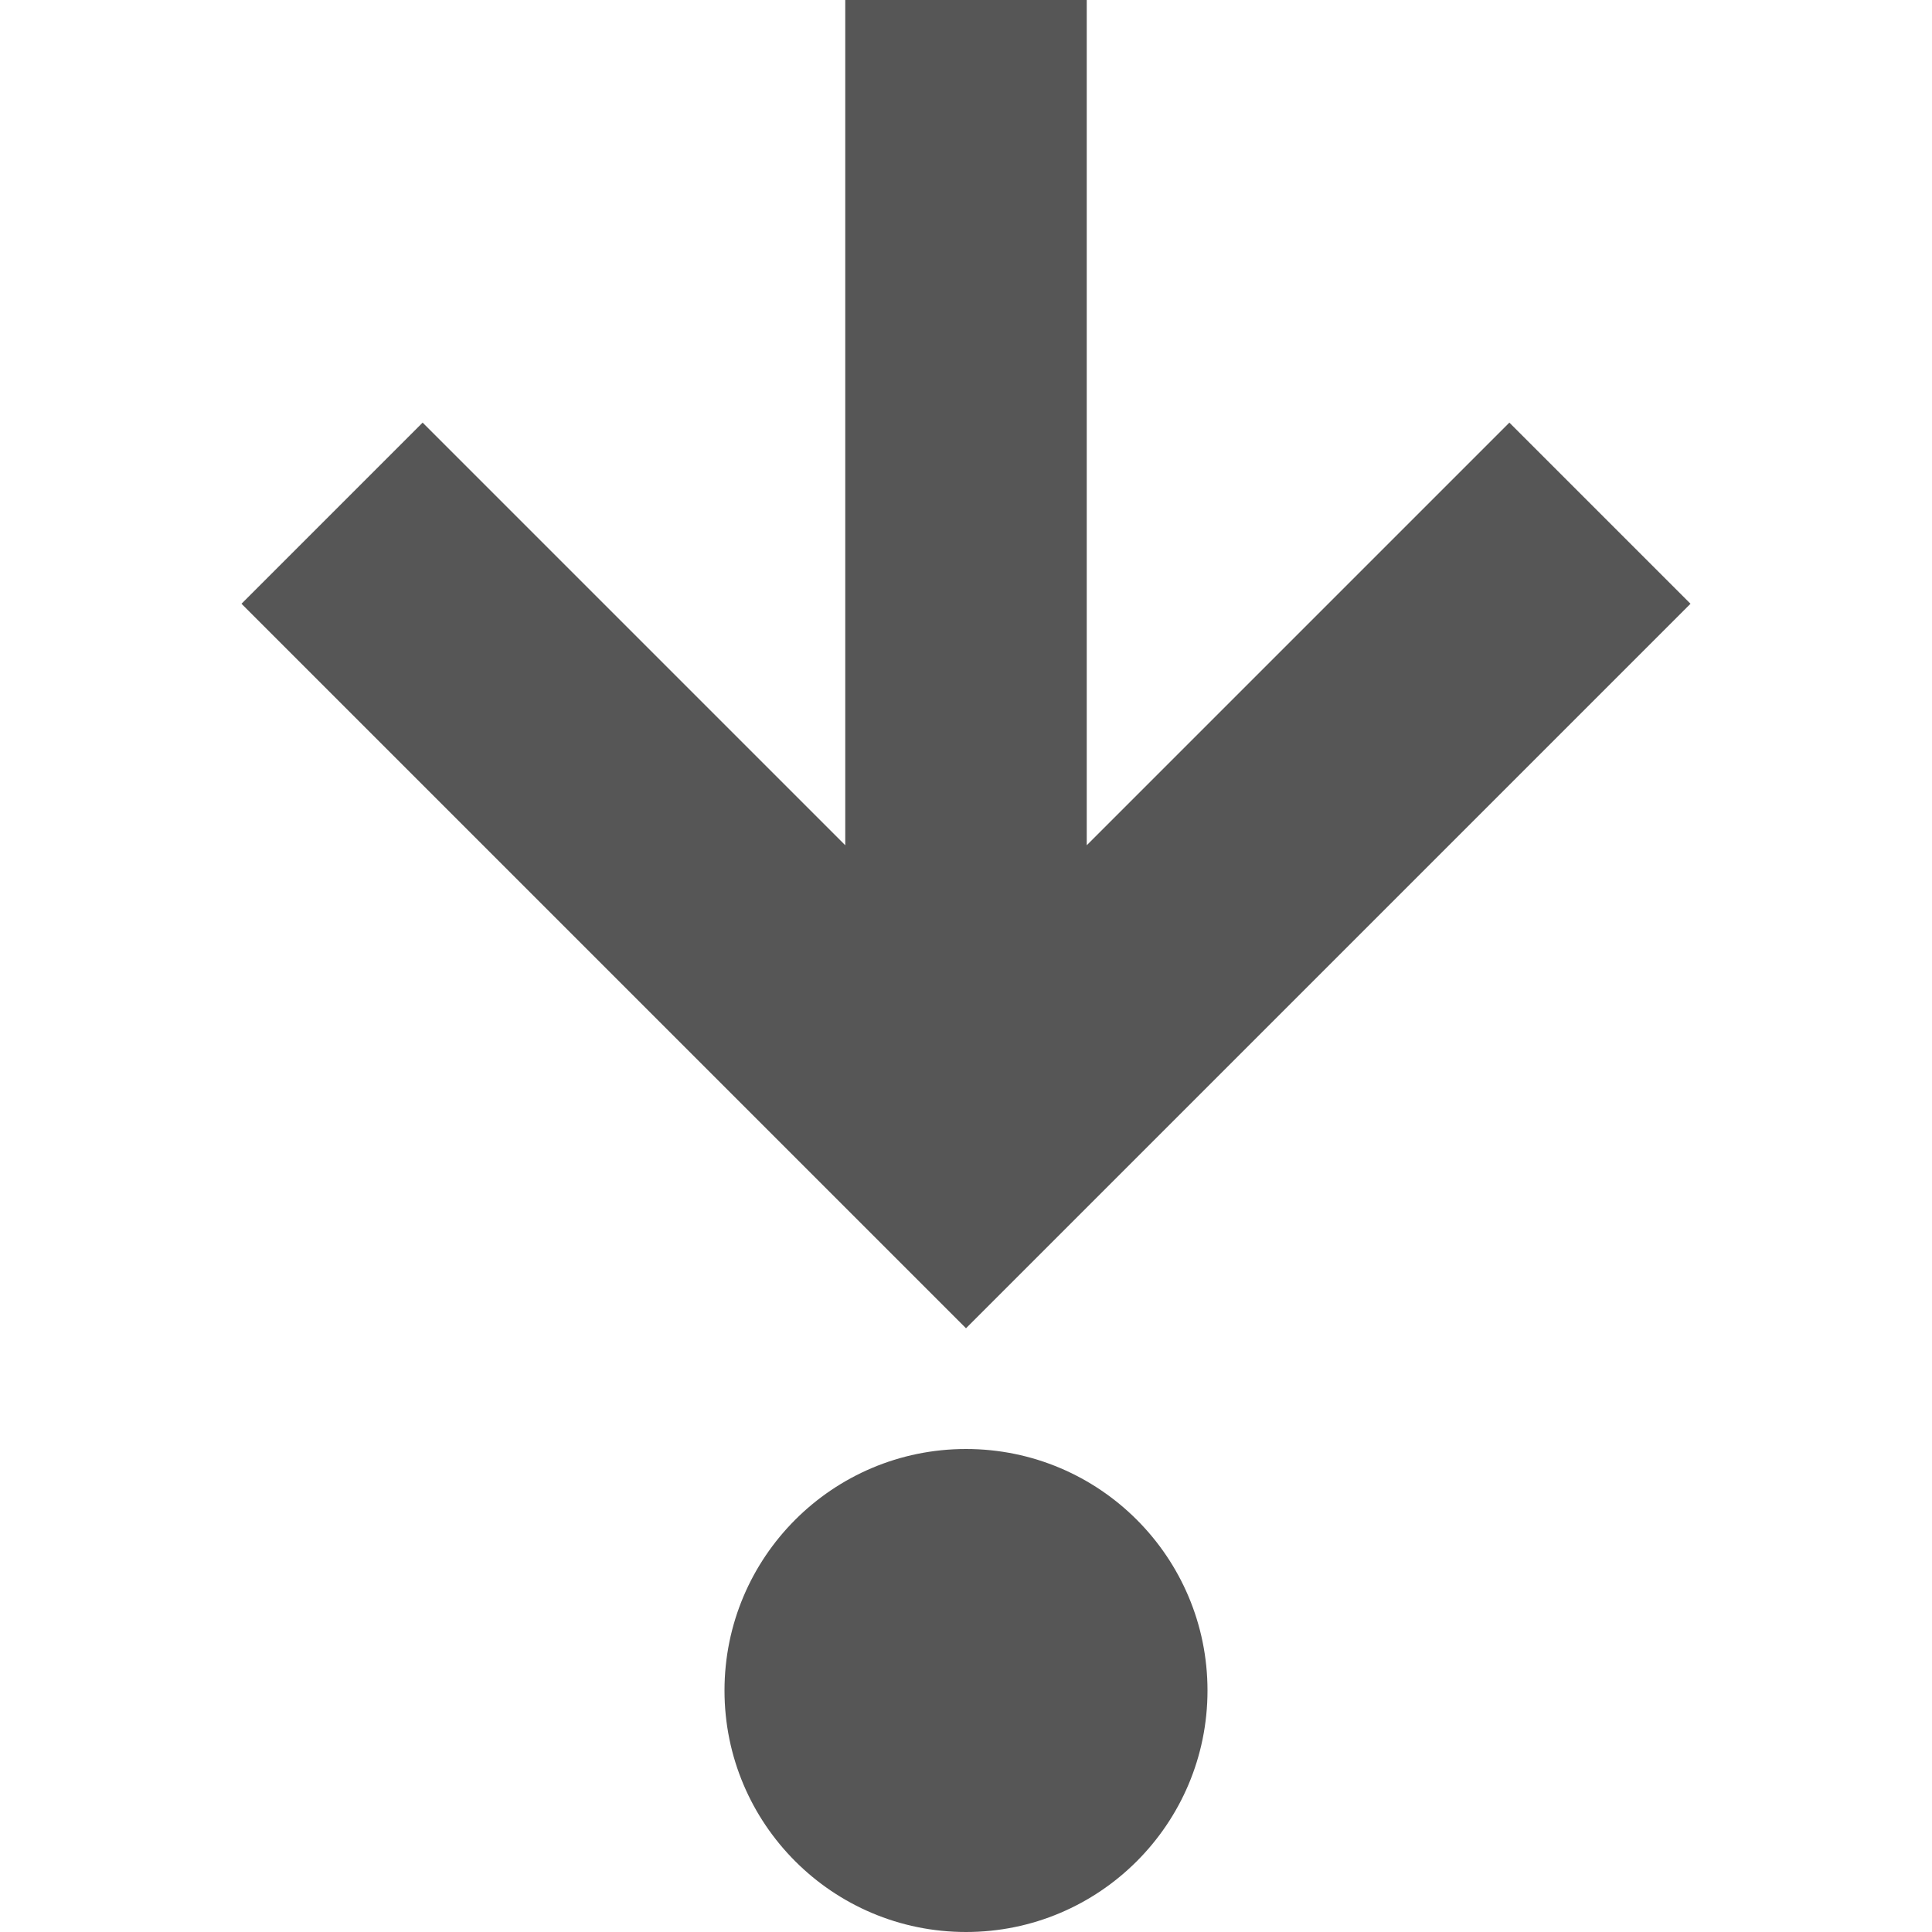
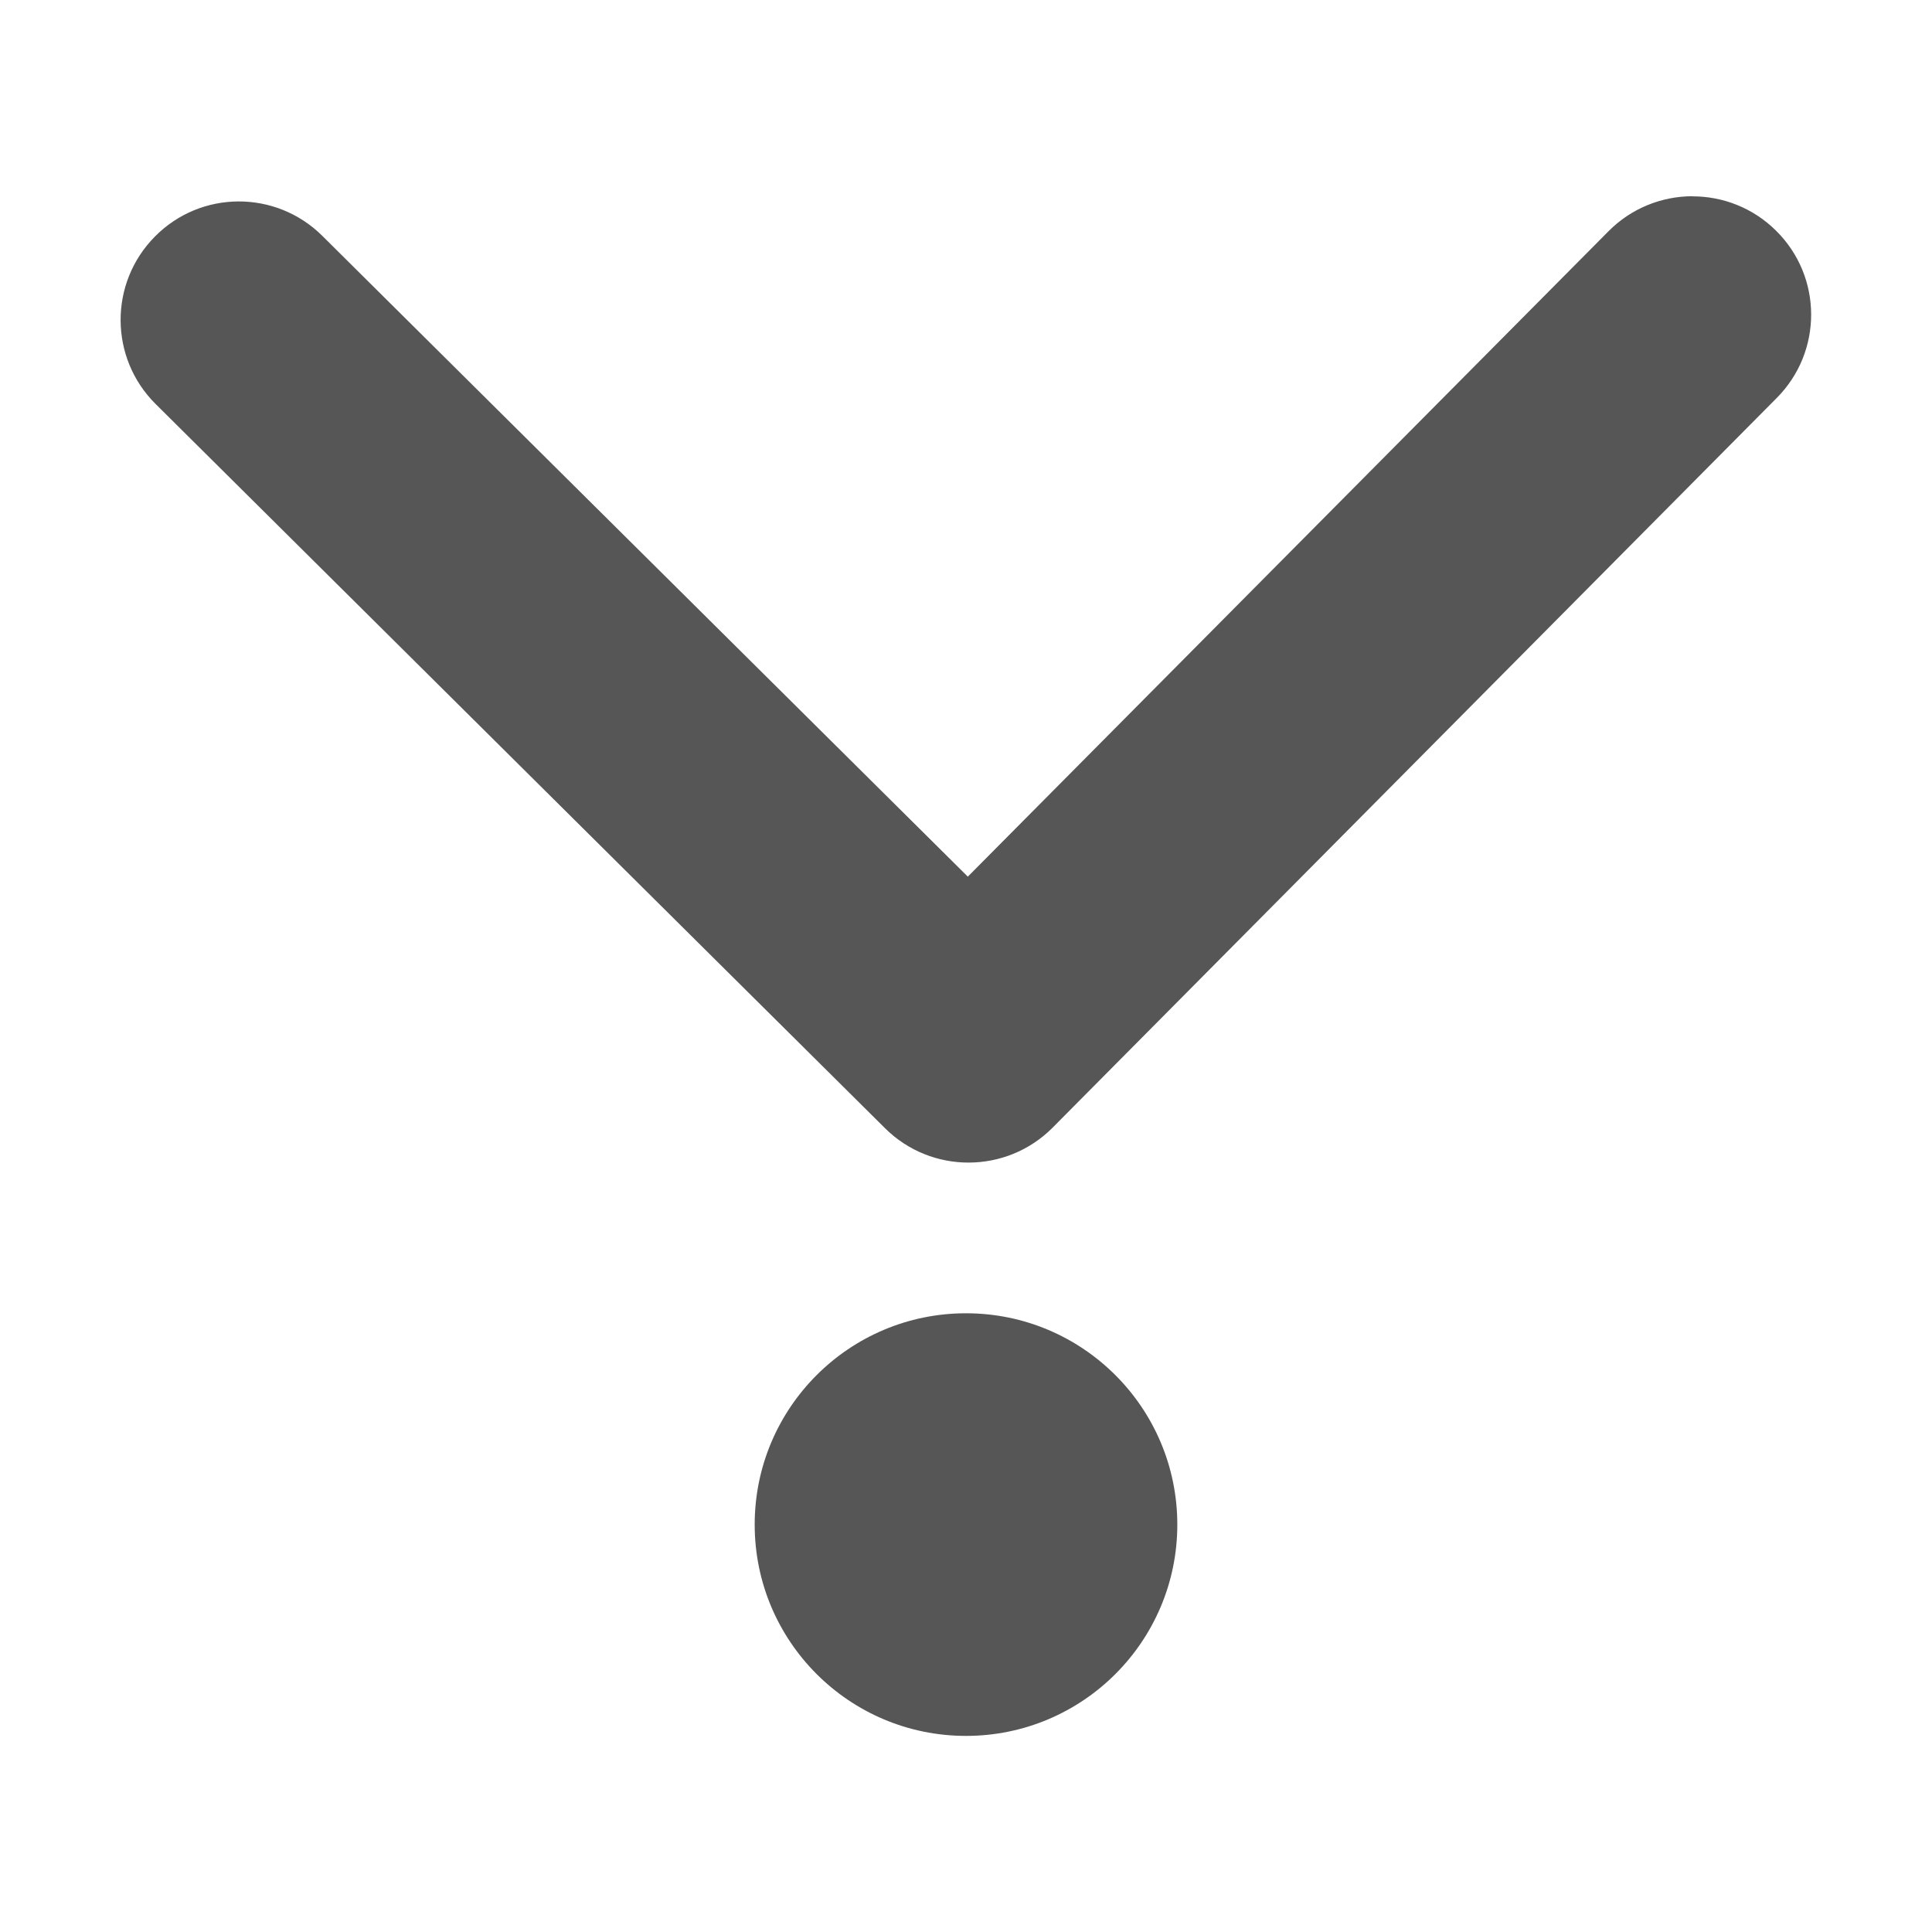
<svg xmlns="http://www.w3.org/2000/svg" width="16" height="16" version="1.1">
  <defs>
-     <style id="current-color-scheme" type="text/css">
-    .ColorScheme-Text { color:#565656; } .ColorScheme-Highlight { color:#5294e2; }
-   </style>
+     <style id="current-color-scheme" type="text/css">.ColorScheme-Text { color:#565656; } .ColorScheme-Highlight { color:#5294e2; }</style>
  </defs>
-   <path style="fill:currentColor" class="ColorScheme-Text" d="M 7,0 V 7 L 3.5,3.5 2,5 8,11 14,5 12.5,3.5 9,7 V 0 Z" />
-   <circle style="fill:currentColor" class="ColorScheme-Text" cx="8" cy="14" r="2" />
+   <path class="ColorScheme-Text" d="m14.015 1.625c-0.251 9.066e-4 -0.502 0.097-0.693 0.289l-5.307 5.346-5.346-5.307c-0.384-0.381-1.004-0.38-1.385 0.005-0.382 0.384-0.38 1.006 0.005 1.388l6.04 5.997c0.192 0.191 0.444 0.286 0.695 0.285 0.251-9.06e-4 0.502-0.097 0.693-0.289l5.997-6.043c0.382-0.384 0.38-1.004-0.005-1.385-0.192-0.191-0.444-0.286-0.695-0.285zm-6.015 9.251a1.75 1.75 0 0 0-1.75 1.75 1.75 1.75 0 0 0 1.75 1.75 1.75 1.75 0 0 0 1.75-1.75 1.75 1.75 0 0 0-1.75-1.75z" fill="currentColor" />
</svg>
